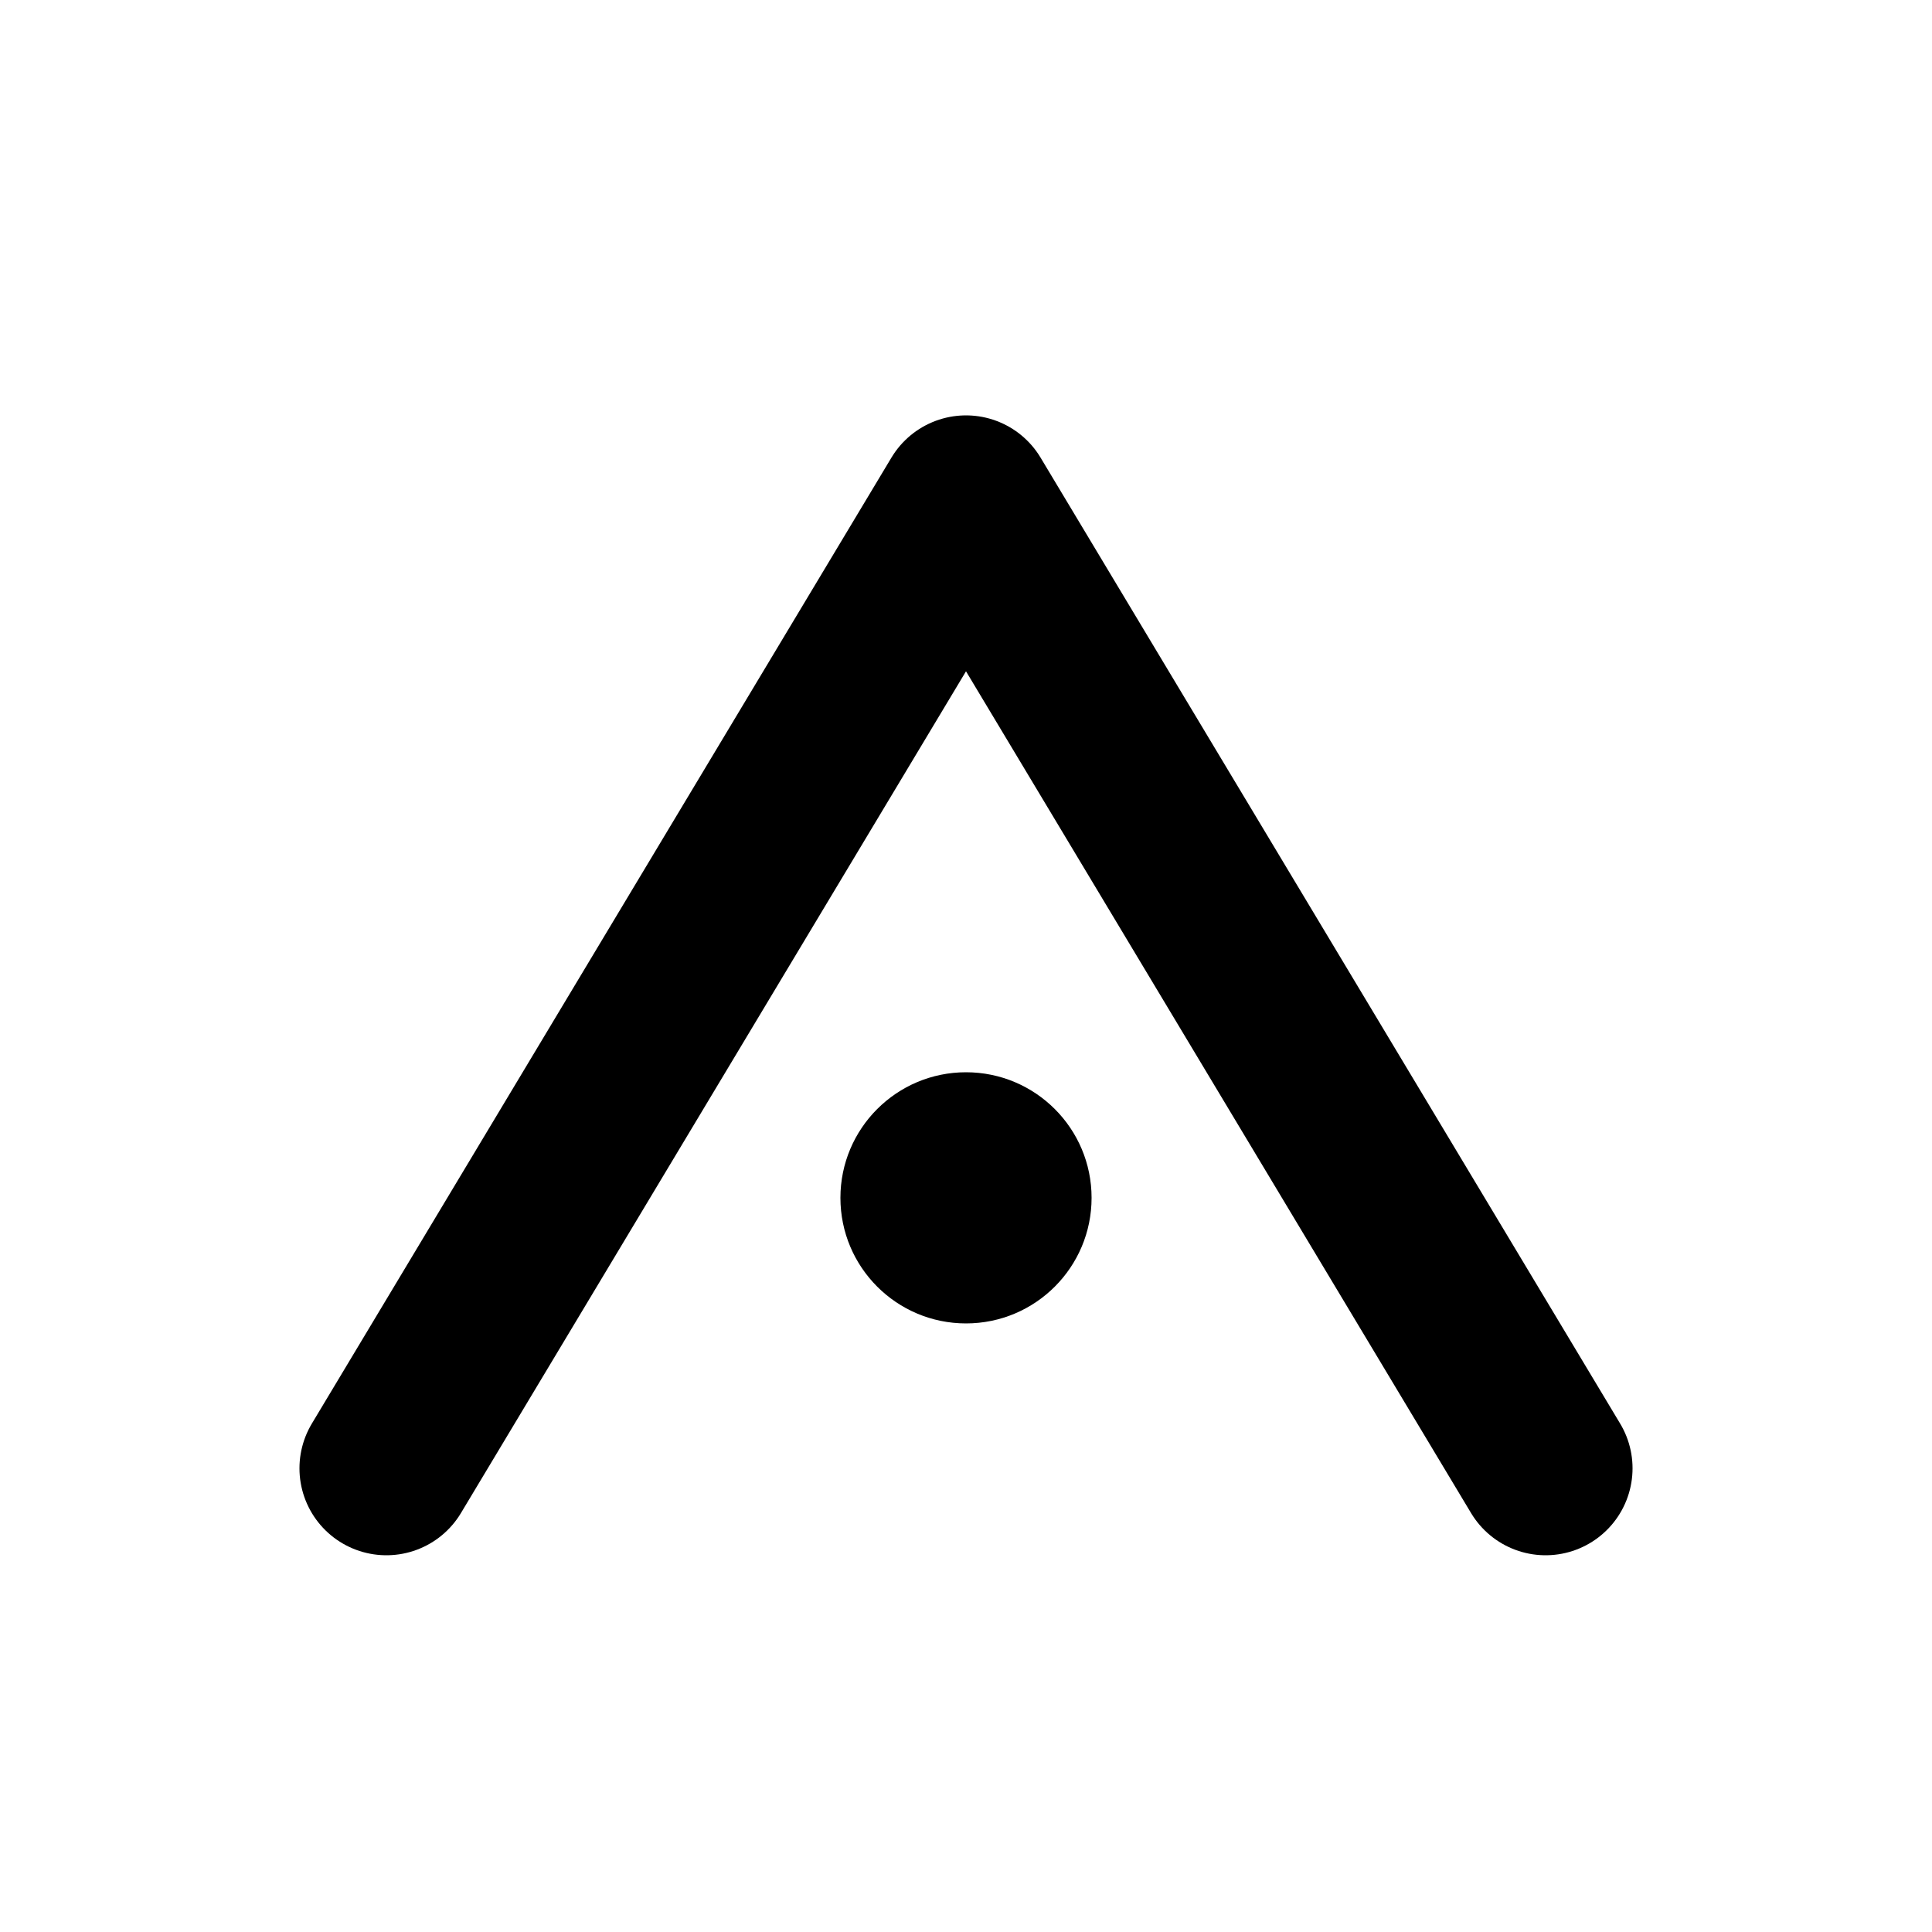
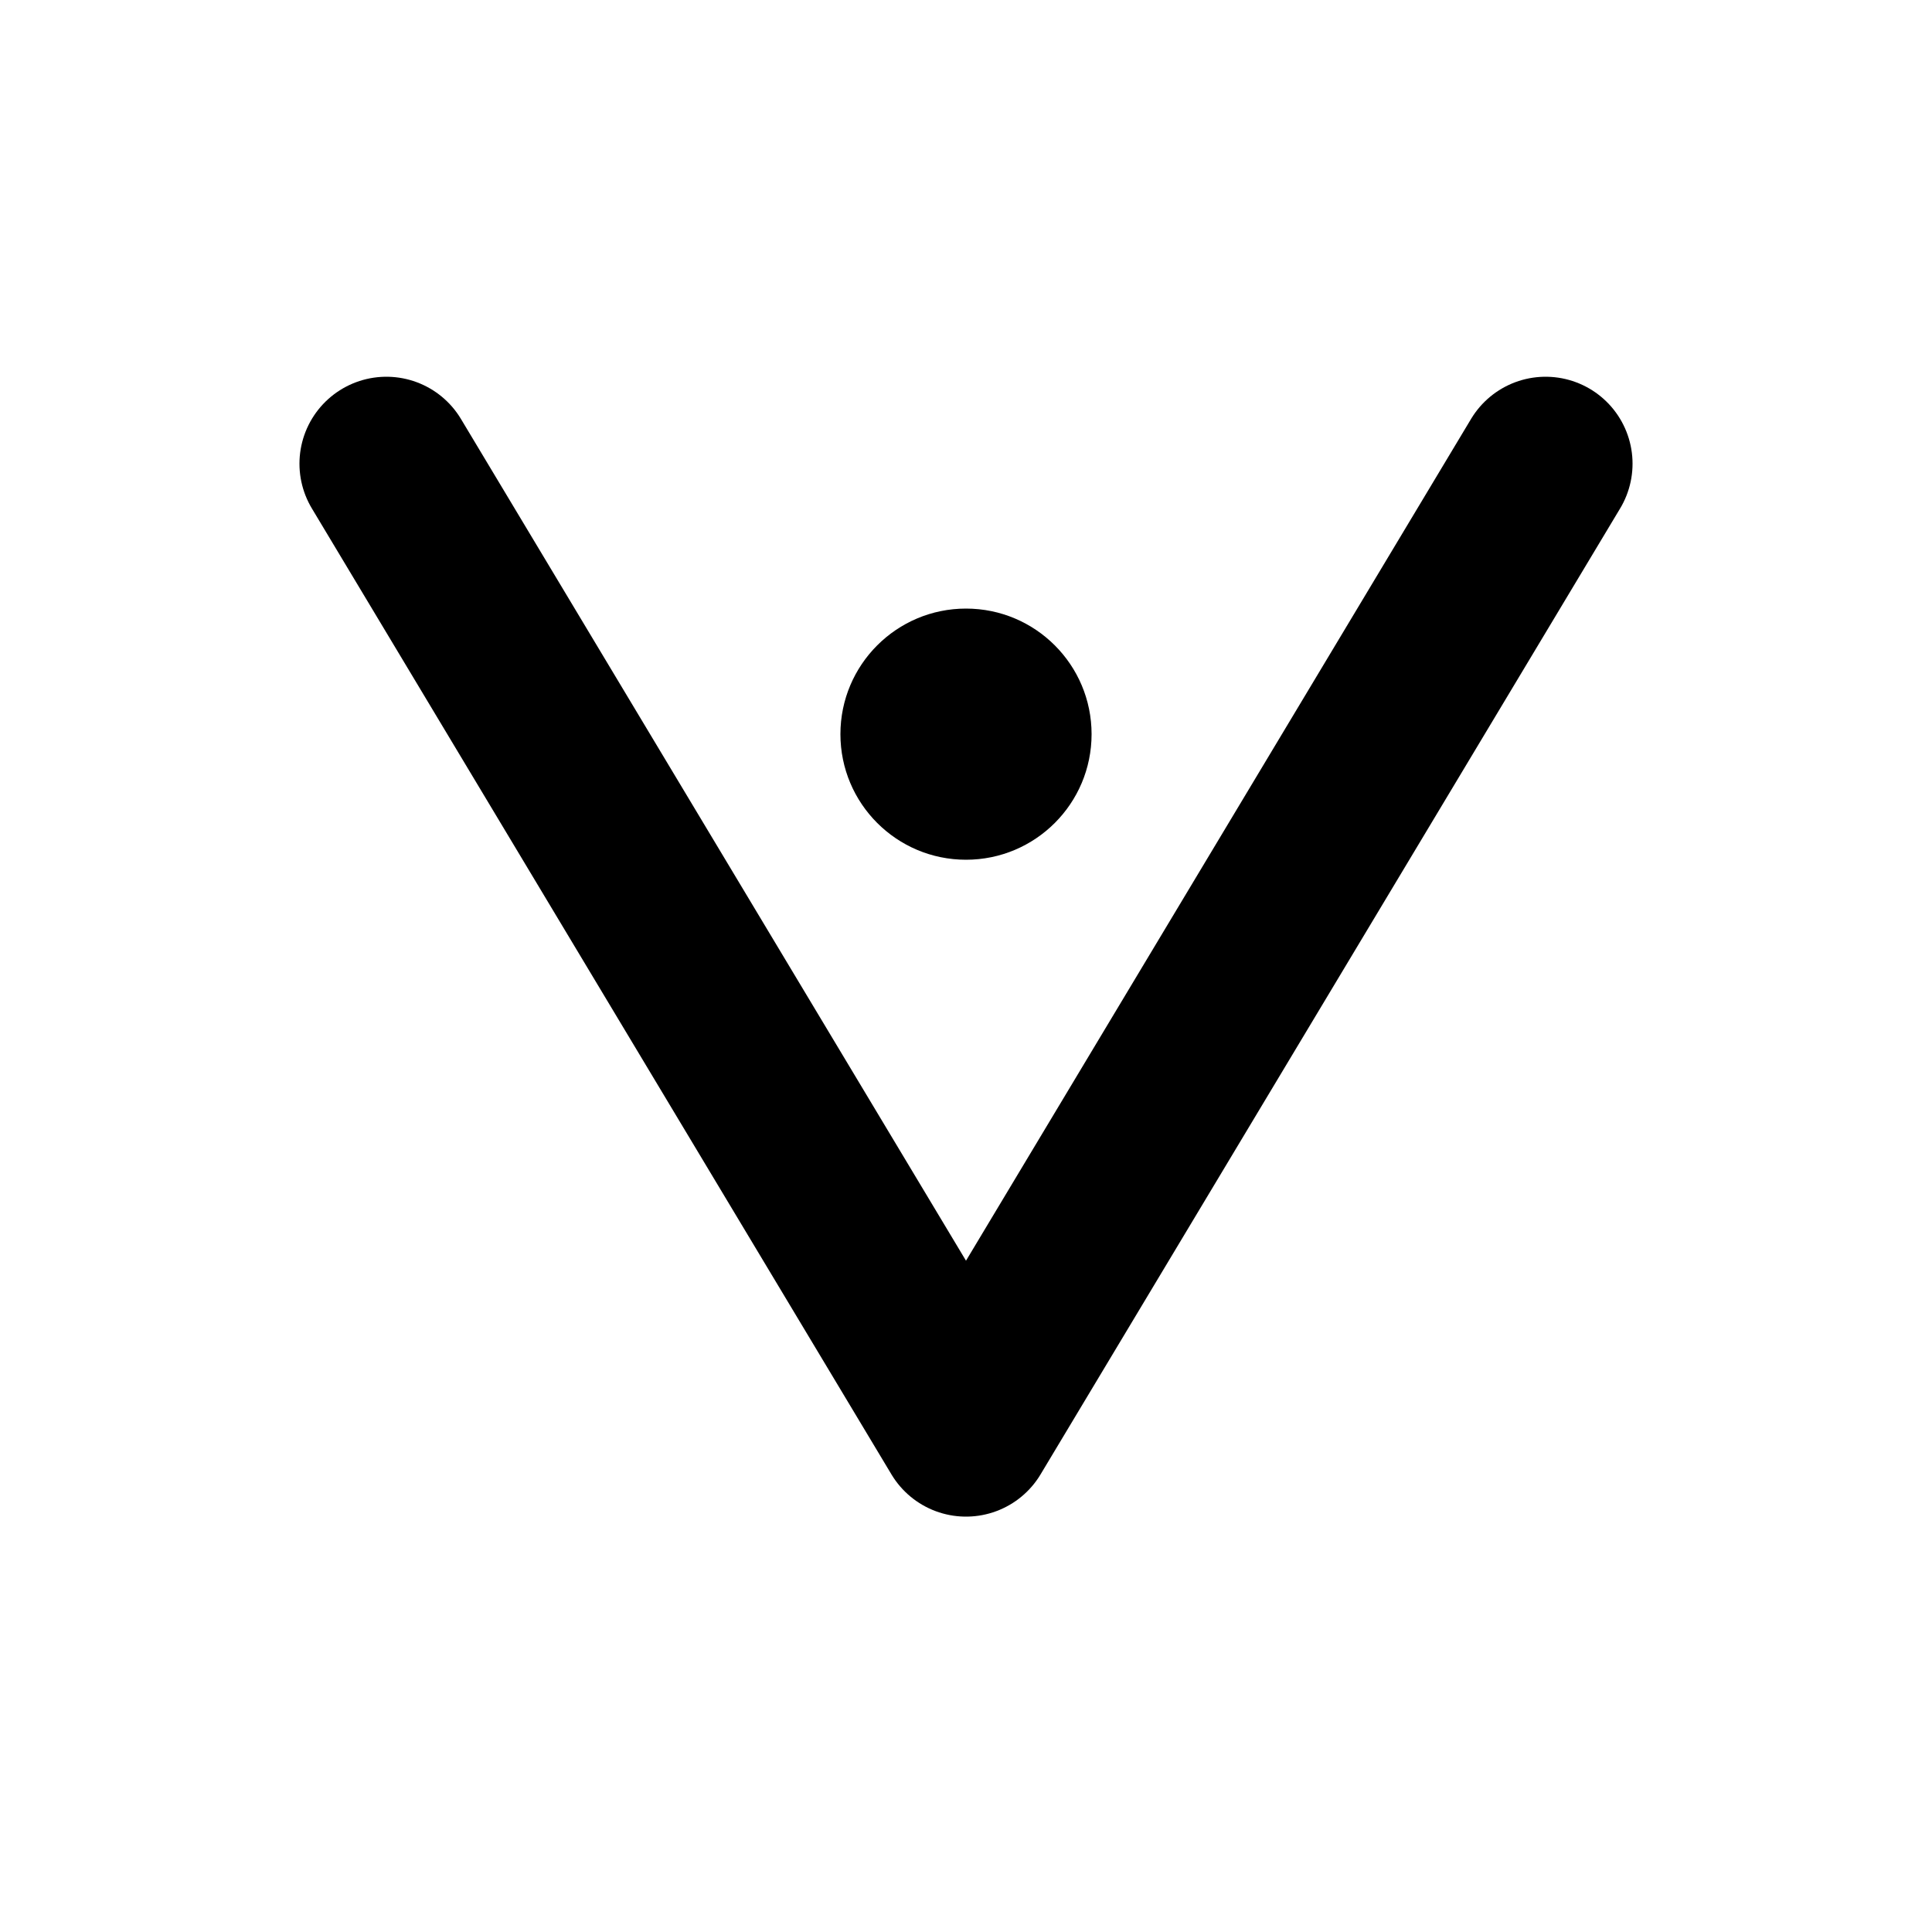
<svg xmlns="http://www.w3.org/2000/svg" viewBox="0 0 100 100" fill="none" stroke="currentColor" stroke-width="9" stroke-linecap="round" stroke-linejoin="round">
-   <path d="M 20 76 L 50 26 L 80 76" />
-   <circle cx="50" cy="62" r="6.5" fill="currentColor" stroke="none" />
+   <path d="M 20 24 L 50 74 L 80 24" />
+   <circle cx="50" cy="38" r="6.5" fill="currentColor" stroke="none" />
</svg>
